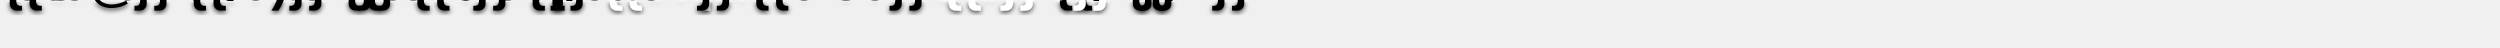
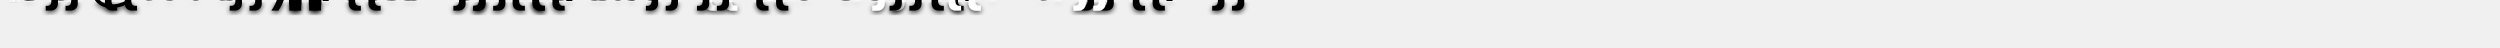
<svg xmlns="http://www.w3.org/2000/svg" width="{{width}}" height="{{height}}">
  <defs>
    <linearGradient id="claudeGradient" x1="0%" y1="0%" x2="0%" y2="100%">
      <stop offset="0%" style="stop-color:#0a0a0a" />
      <stop offset="50%" style="stop-color:#1a1a1a" />
      <stop offset="100%" style="stop-color:#252525" />
    </linearGradient>
    <linearGradient id="breathingBackground" x1="0%" y1="0%" x2="100%" y2="0%">
      <stop offset="0%" stop-color="#2d2d2d" />
      <stop offset="50%" stop-color="#404040" />
      <stop offset="100%" stop-color="#2d2d2d" />
    </linearGradient>
    <linearGradient id="progressFill" x1="0%" y1="0%" x2="100%" y2="0%">
      <stop offset="0%" stop-color="#d97706" />
      <stop offset="50%" stop-color="#f59e0b" />
      <stop offset="100%" stop-color="#d97706" />
    </linearGradient>
    <filter id="dropShadow" x="-50%" y="-50%" width="200%" height="200%">
      <feGaussianBlur in="SourceAlpha" stdDeviation="8" />
      <feOffset dx="0" dy="4" result="offsetblur" />
      <feFlood flood-color="#000000" flood-opacity="0.5" />
      <feComposite in2="offsetblur" operator="in" />
      <feMerge>
        <feMergeNode />
        <feMergeNode in="SourceGraphic" />
      </feMerge>
    </filter>
    <filter id="textShadow">
      <feGaussianBlur in="SourceAlpha" stdDeviation="3" />
      <feOffset dx="0" dy="2" result="offsetblur" />
      <feFlood flood-color="#000000" flood-opacity="0.8" />
      <feComposite in2="offsetblur" operator="in" />
      <feMerge>
        <feMergeNode />
        <feMergeNode in="SourceGraphic" />
      </feMerge>
    </filter>
  </defs>
  <rect width="{{width}}" height="{{height}}" fill="url(#claudeGradient)" />
  <rect width="{{width}}" height="{{height}}" fill="none" stroke="url(#claudeGradient)" stroke-width="100" opacity="0.3" />

  
  {{#each podcastNameLines}}
  <text x="{{../centerX}}" y="{{../podcastNameY}}" dy="{{@index}}em" text-anchor="middle" fill="#ffffff" font-size="{{../podcastNameSize}}" font-weight="500" font-family="Roboto, 'Noto Sans', -apple-system, BlinkMacSystemFont, 'Segoe UI', Arial, sans-serif" letter-spacing="1.5" filter="url(#textShadow)">{{this}}</text>
  {{/each}}

  
  <rect x="{{artworkX}}" y="{{artworkY}}" width="{{artworkSize}}" height="{{artworkSize}}" rx="20" fill="#1a1a1a" filter="url(#dropShadow)" />
  <rect x="{{artworkX}}" y="{{artworkY}}" width="{{artworkSize}}" height="{{artworkSize}}" rx="20" fill="none" stroke="rgba(255,255,255,0.1)" stroke-width="2" />

  
  {{#each episodeTitleLines}}
  <text x="{{../centerX}}" y="{{../episodeTitleY}}" dy="{{@index}}em" text-anchor="middle" fill="#ffffff" font-size="{{../episodeTitleSize}}" font-weight="400" font-family="Roboto, 'Noto Sans', -apple-system, BlinkMacSystemFont, 'Segoe UI', Arial, sans-serif" filter="url(#textShadow)">{{this}}</text>
  {{/each}}

  
  
  <rect x="{{progressElements.progressBar.x}}" y="{{progressElements.progressBar.y}}" width="{{progressElements.progressBar.width}}" height="{{progressElements.progressBar.height}}" fill="url(#breathingBackground)" rx="{{progressElements.progressBar.height}}" ry="{{progressElements.progressBar.height}}" />
  <rect x="{{progressElements.progressBar.x}}" y="{{progressElements.progressBar.y}}" width="{{progressElements.progressBar.fillWidth}}" height="{{progressElements.progressBar.height}}" fill="url(#progressFill)" rx="{{progressElements.progressBar.height}}" ry="{{progressElements.progressBar.height}}" />

  
  {{#if captionsEnabled}}
  {{#if (eq captionDisplayMode "one-line")}}
  
-   {{#if captionLines.0}}
-   <text x="{{centerX}}" y="{{captionY}}" text-anchor="middle" font-size="56" font-weight="800" font-family="Arial, Helvetica, sans-serif" filter="url(#textShadow)">
-     {{#if captionWords.0}}
-     {{#each captionWords.0}}
+   {{#with (lookup captionLines 0)}}
+   <text x="{{../centerX}}" y="{{../captionY}}" text-anchor="middle" font-size="56" font-weight="800" font-family="Arial, Helvetica, sans-serif" filter="url(#textShadow)">
+     {{#with (lookup ../captionWords 0)}}
+     {{#each this}}
    <tspan fill="{{#if isHighlighted}}#f59e0b{{else}}#ffffff{{/if}}">{{text}} </tspan>
    {{/each}}
    {{else}}
-     <tspan fill="#ffffff">{{captionLines.0}}</tspan>
-     {{/if}}
+     <tspan fill="#ffffff">{{../this}}</tspan>
+     {{/with}}
  </text>
-   {{/if}}
+   {{/with}}
  {{else}}
  
  {{#each captionLines}}
  <text x="{{../centerX}}" y="{{../captionY}}" dy="{{@index}}em" text-anchor="middle" font-size="56" font-weight="800" font-family="Arial, Helvetica, sans-serif" filter="url(#textShadow)">
    {{#if ../captionWords}}
    {{#each (lookup ../captionWords @index)}}
    <tspan fill="{{#if isHighlighted}}#f59e0b{{else}}#ffffff{{/if}}">{{text}} </tspan>
    {{/each}}
    {{else}}
    <tspan fill="#ffffff">{{this}}</tspan>
    {{/if}}
  </text>
  {{/each}}
  {{/if}}
  {{/if}}

  
  {{#each progressElements.dancingBars}}
  <rect x="{{x}}" y="{{y}}" width="{{width}}" height="{{height}}" fill="#666666" rx="1" ry="1" />
  {{/each}}

  
  <text x="{{progressElements.watermarkText.x}}" y="{{progressElements.watermarkText.y}}" font-family="Roboto, 'Noto Sans', -apple-system, BlinkMacSystemFont, 'Segoe UI', Arial, sans-serif" font-size="{{progressElements.watermarkText.fontSize}}" font-weight="300" fill="#666666">Audio2</text>
</svg>
